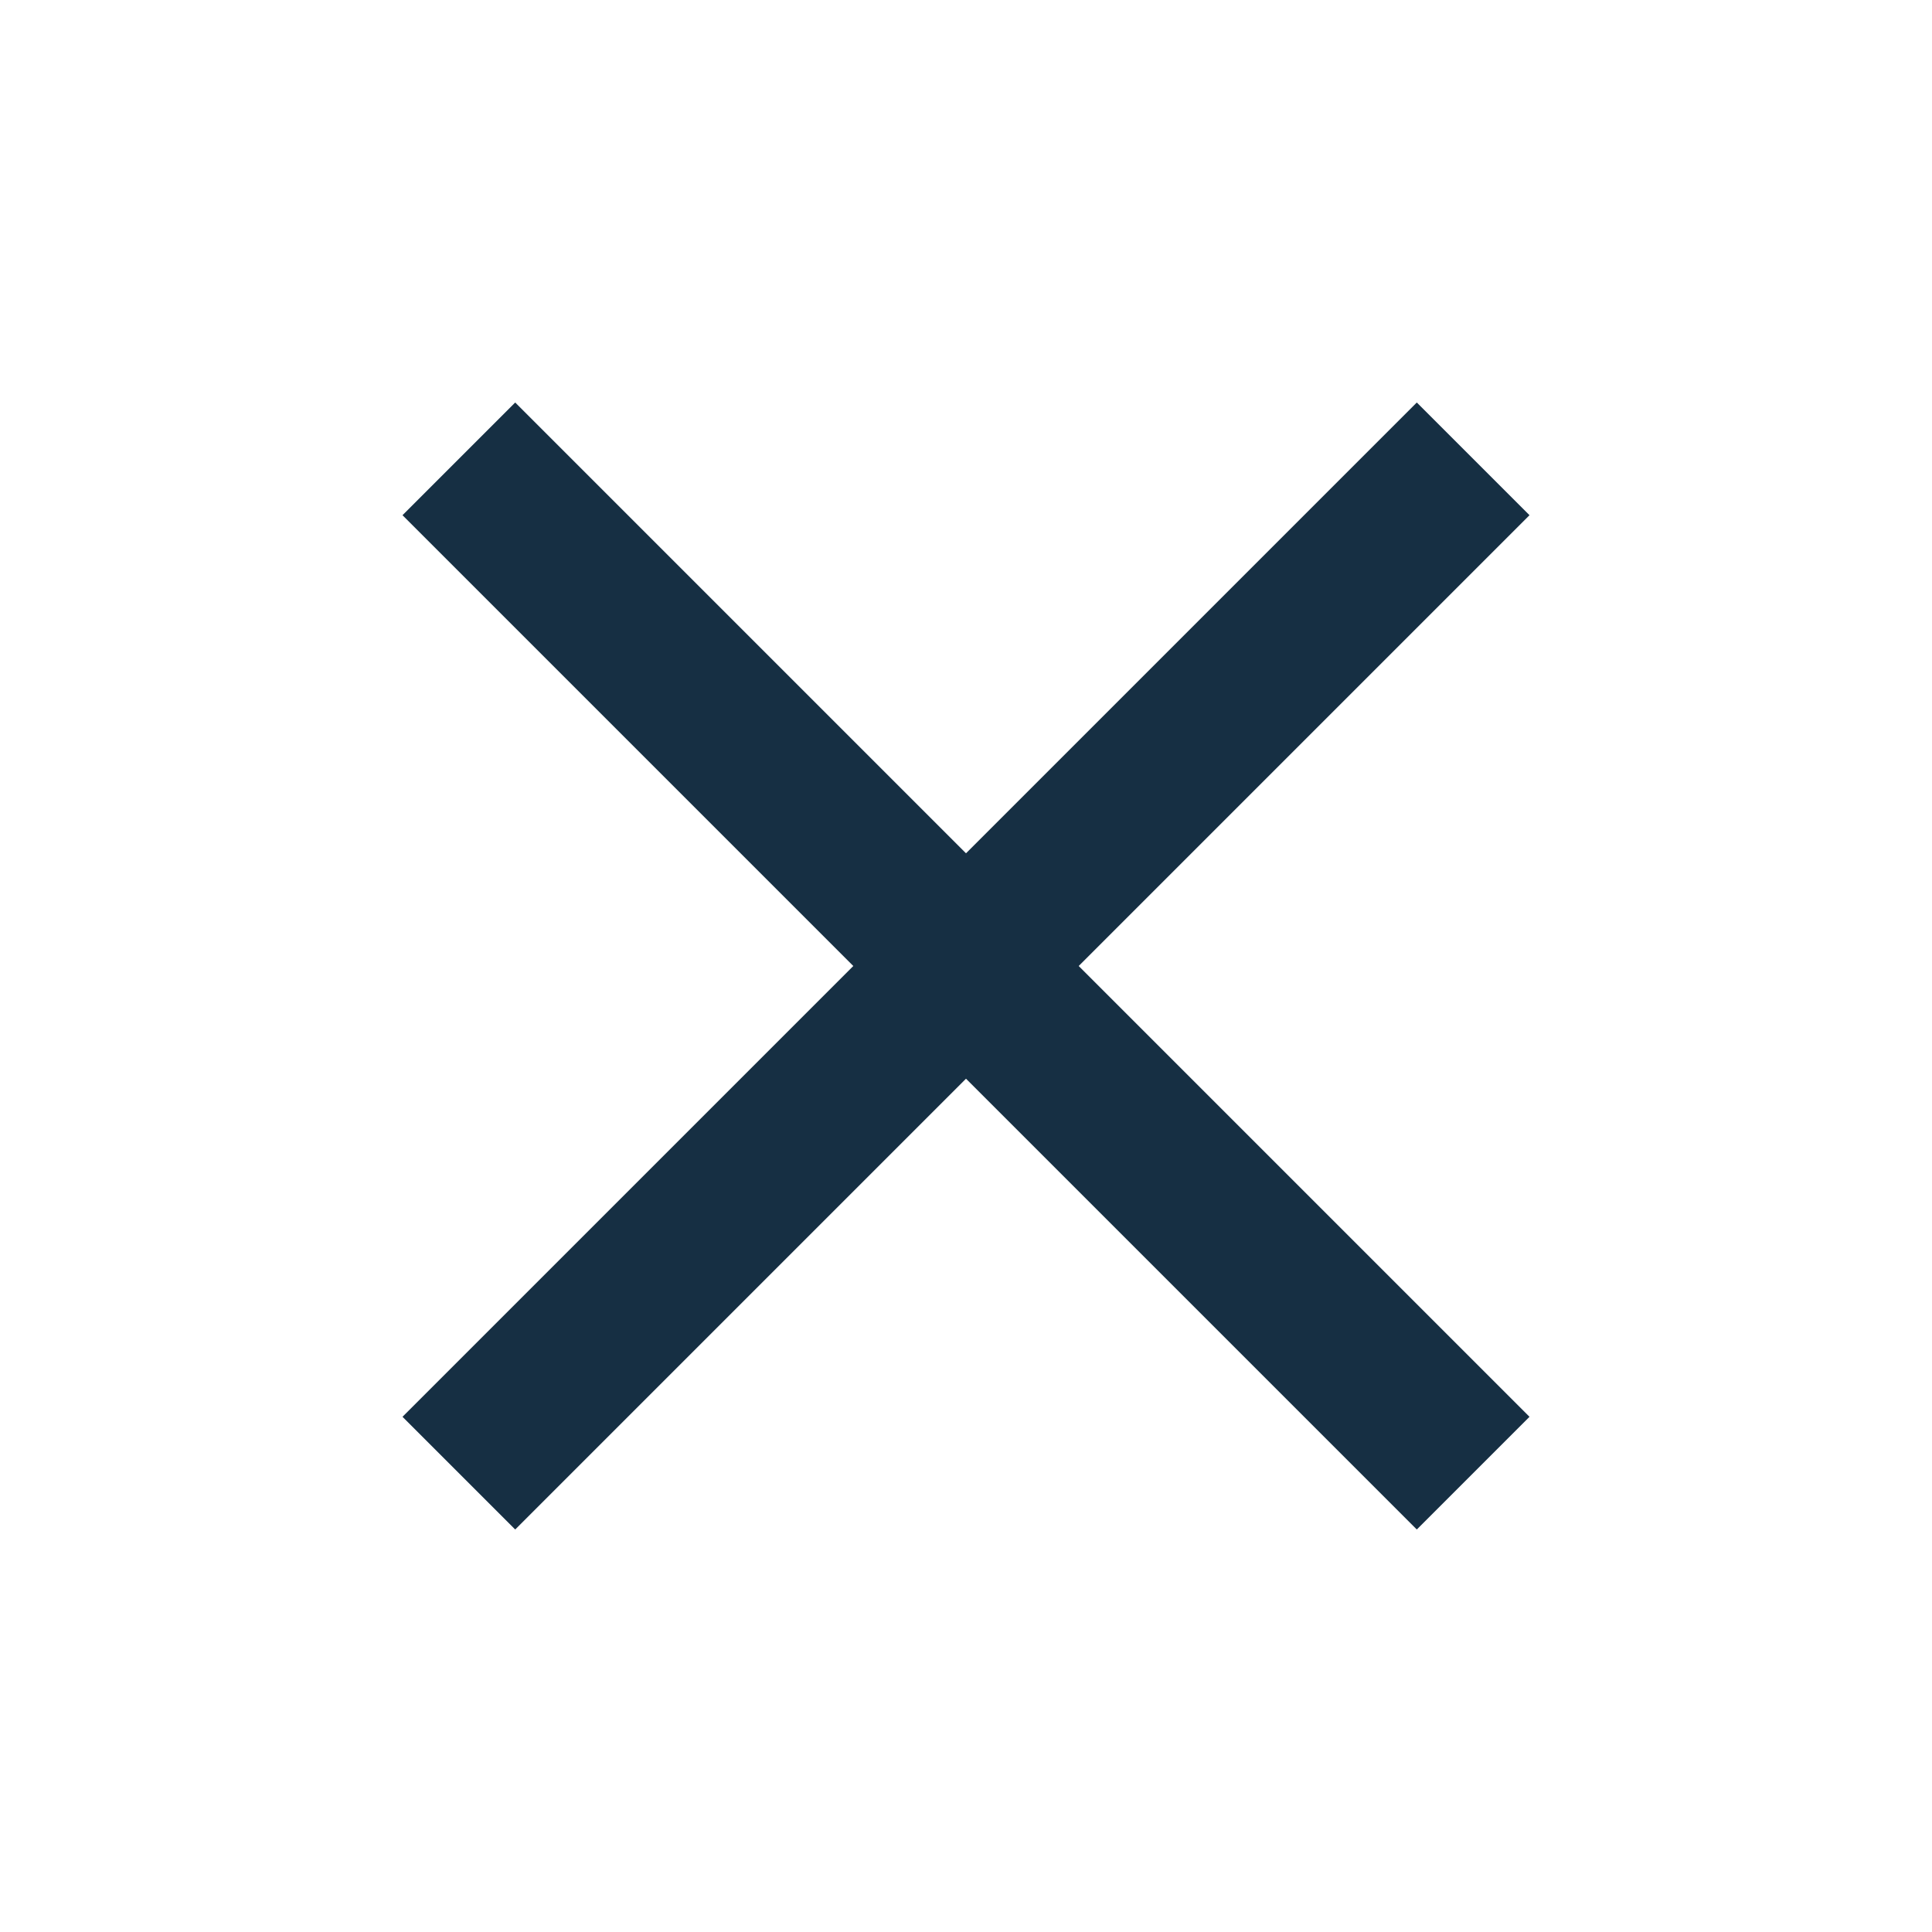
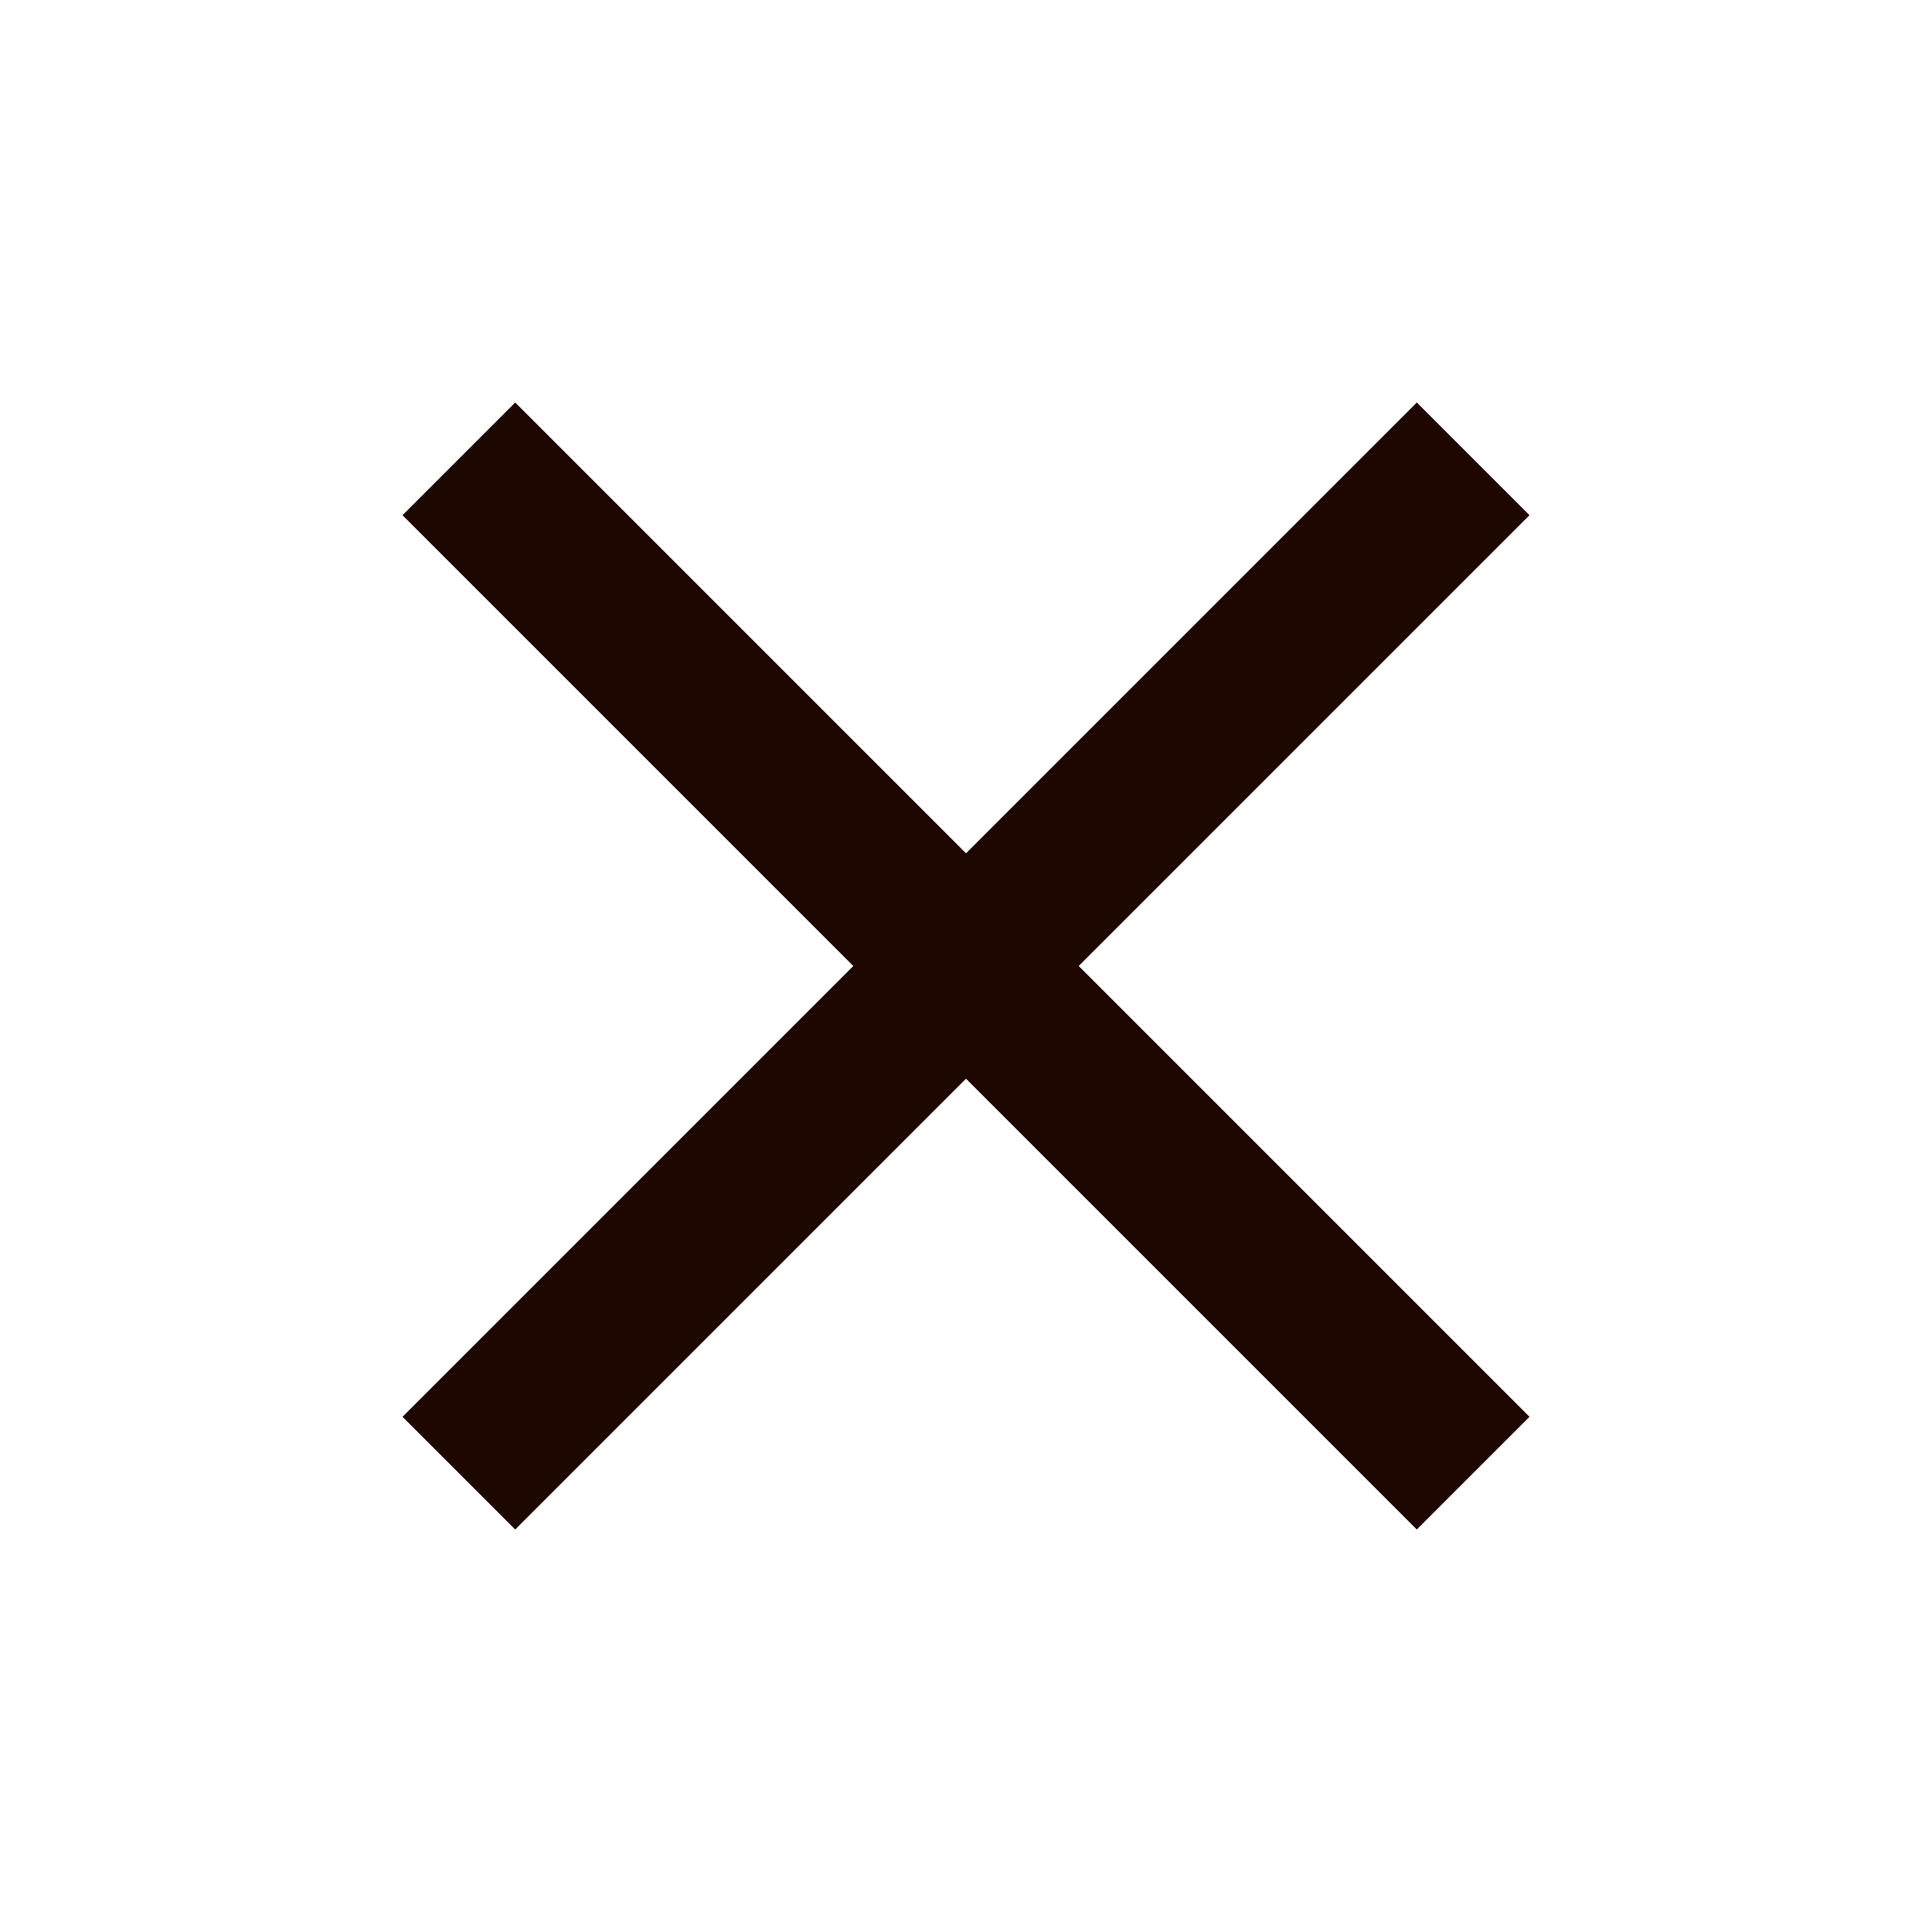
<svg xmlns="http://www.w3.org/2000/svg" width="24" height="24" viewBox="0 0 24 24" fill="none">
-   <path d="M6.4 19L5 17.6L10.6 12L5 6.4L6.4 5L12 10.6L17.6 5L19 6.4L13.4 12L19 17.6L17.6 19L12 13.4L6.4 19Z" fill="#162F43" />
+   <path d="M6.4 19L5 17.6L10.6 12L5 6.4L6.4 5L12 10.6L17.6 5L19 6.4L13.4 12L19 17.6L17.6 19L12 13.4L6.4 19Z" fill="#1e0700" />
</svg>
